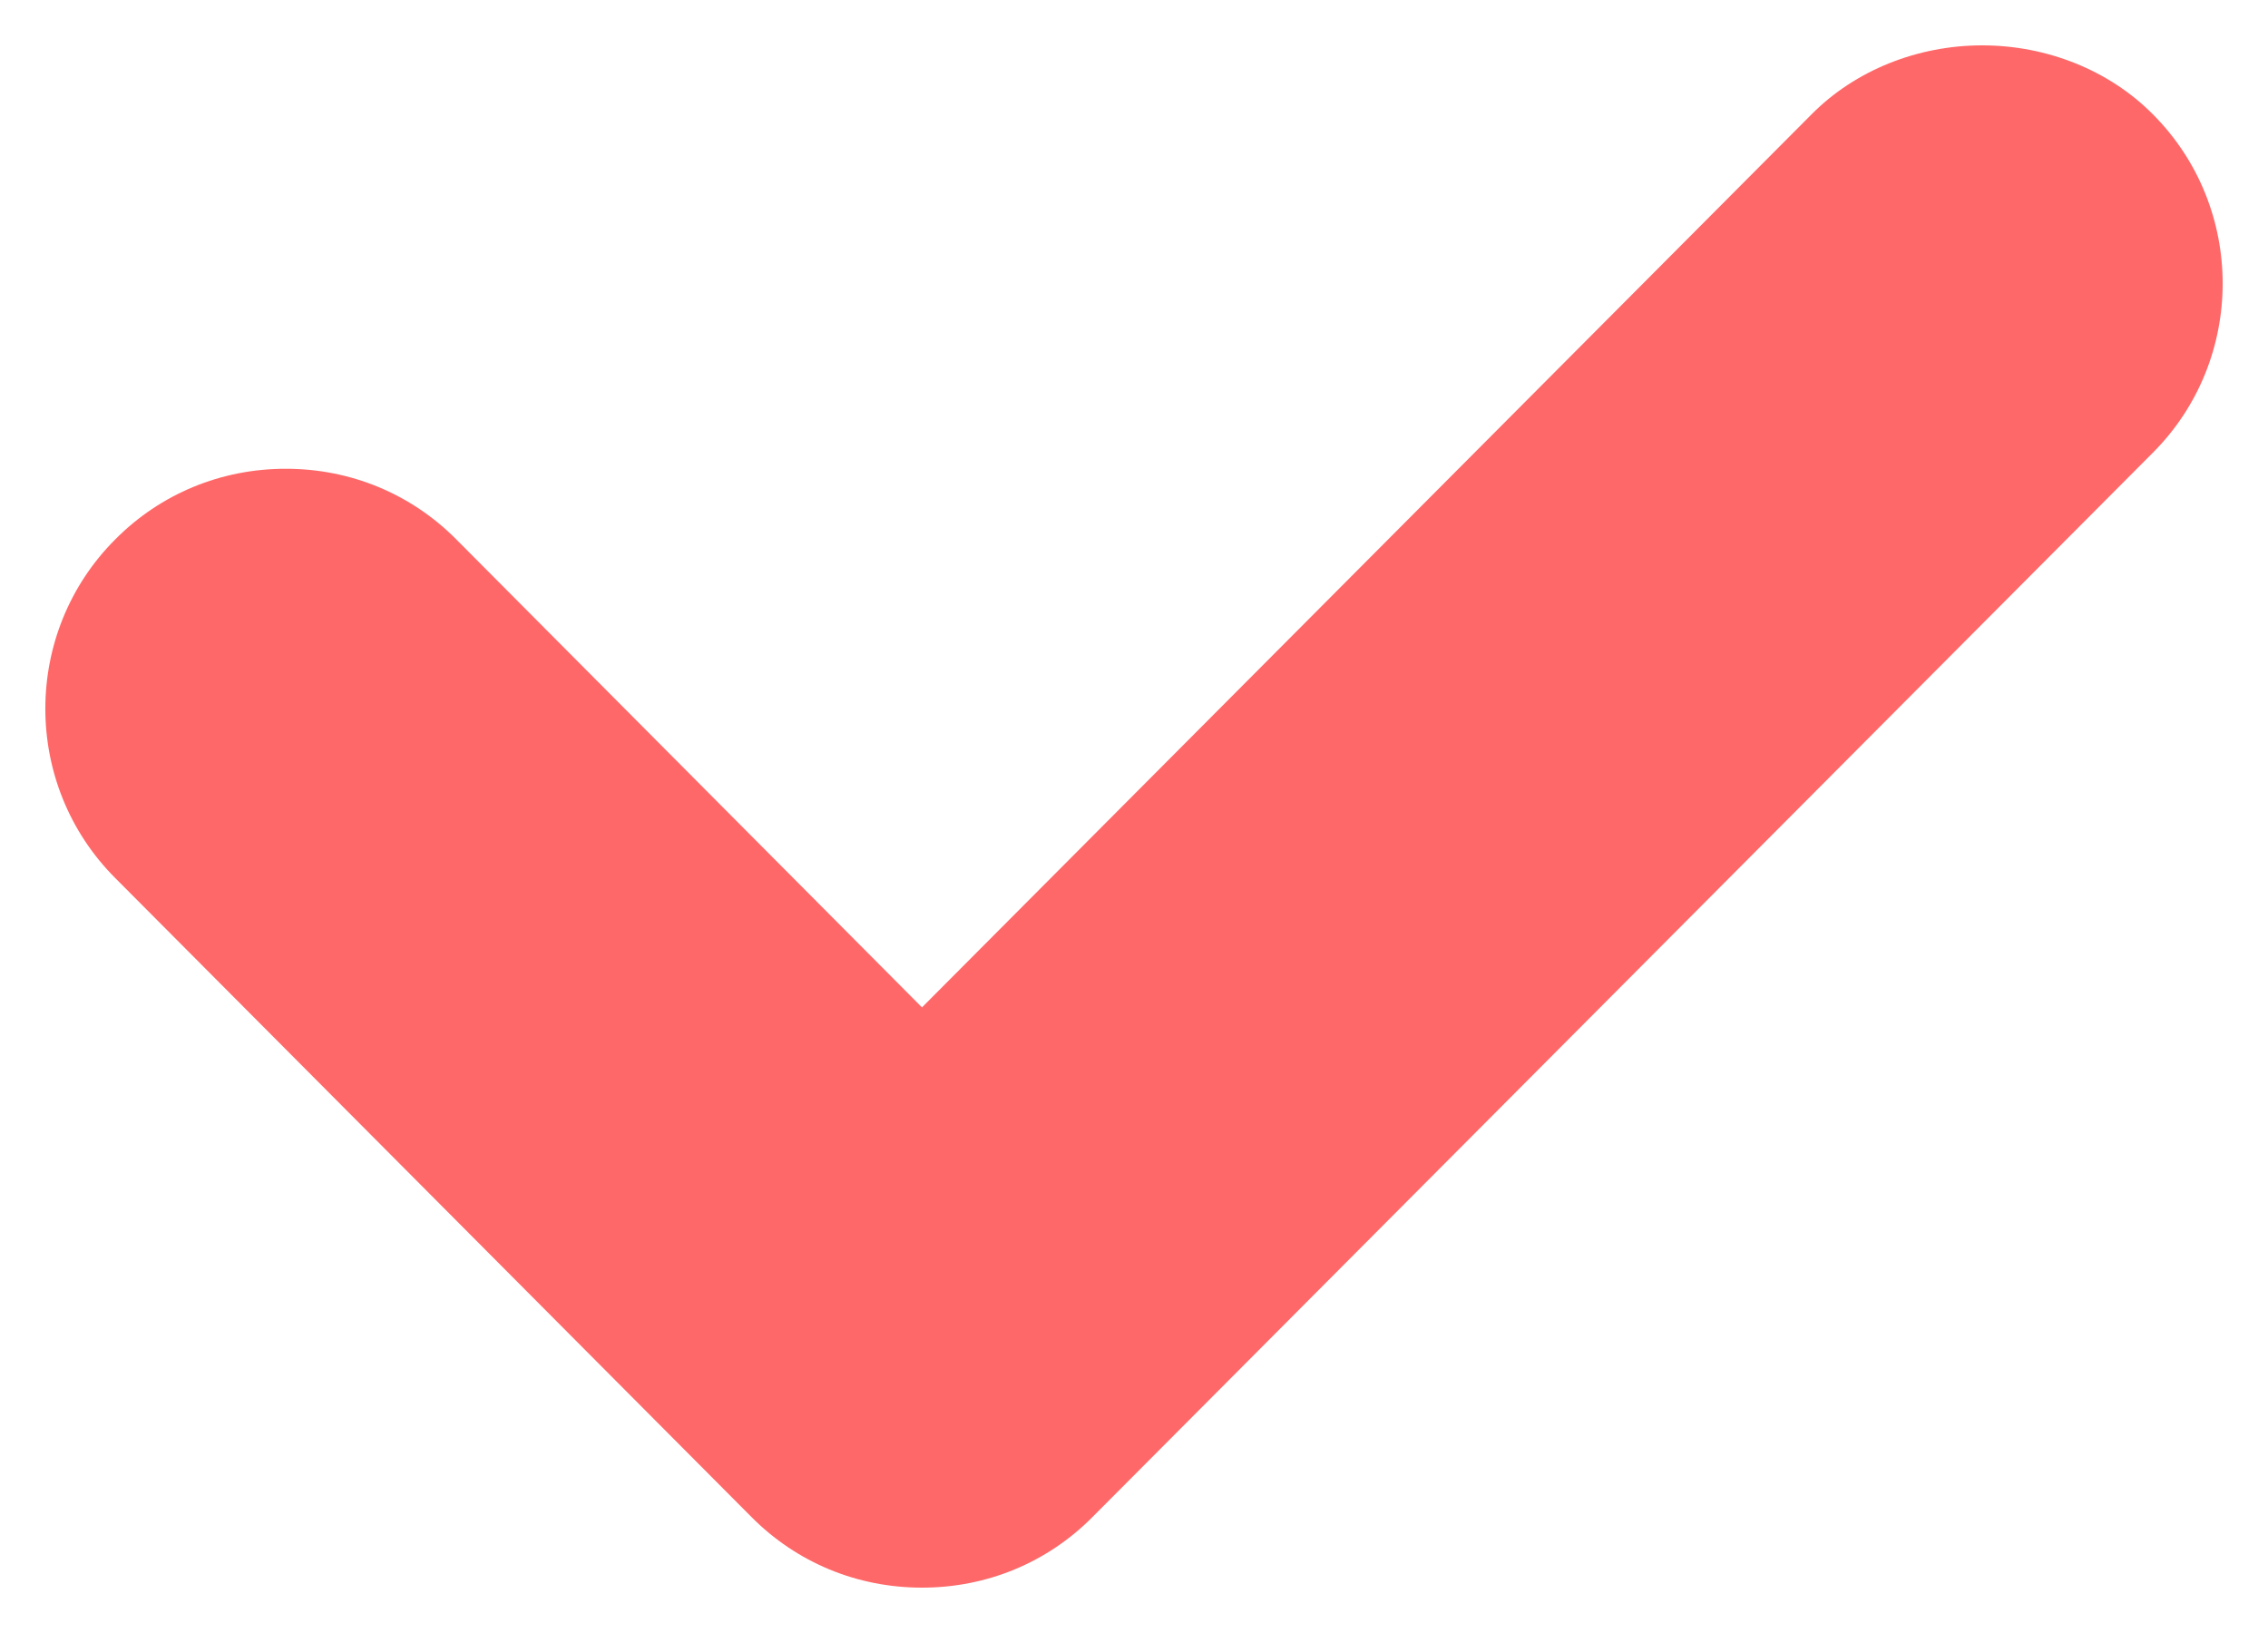
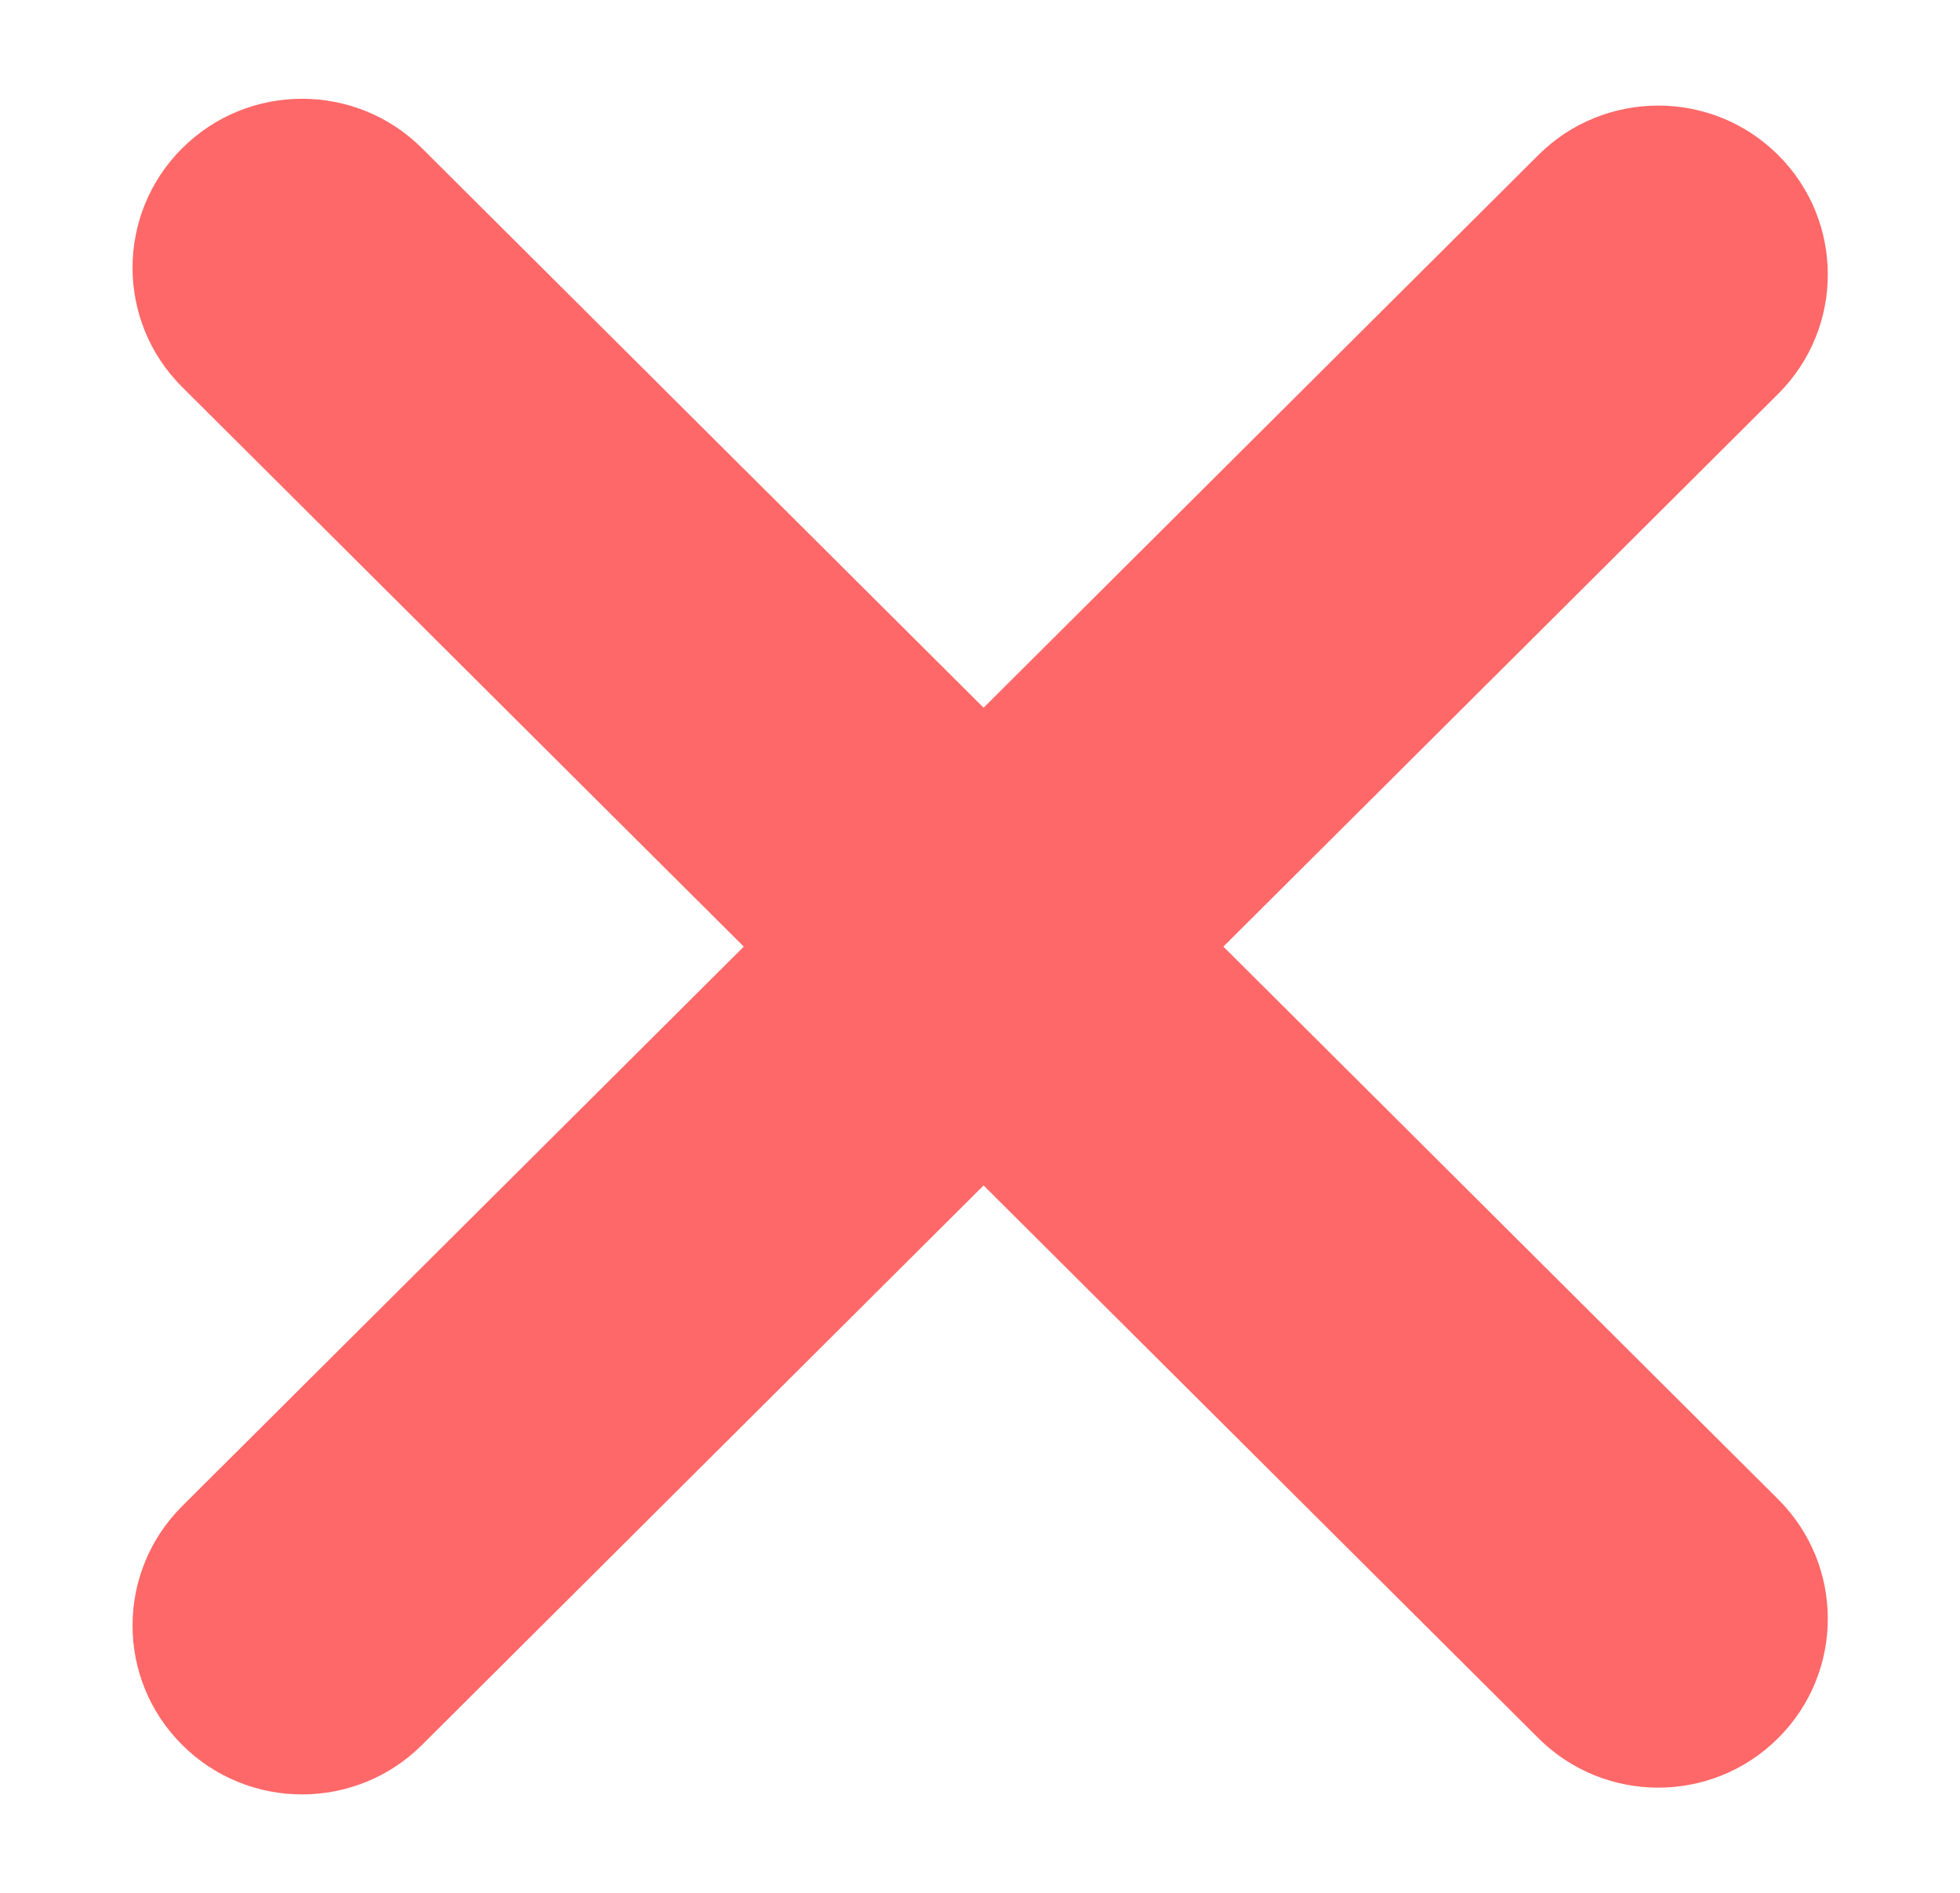
- <svg xmlns="http://www.w3.org/2000/svg" width="25" height="18" viewBox="0 0 25 18" fill="none">
-   <path d="M23.73 1.259C23.25 0.775 22.563 0.5 21.85 0.5C21.137 0.5 20.45 0.775 19.97 1.259L10.163 11.104L5.03 5.946C4.53 5.442 3.863 5.167 3.15 5.167C2.437 5.167 1.77 5.442 1.27 5.946C0.243 6.974 0.243 8.65 1.27 9.678L8.283 16.721C8.783 17.225 9.45 17.5 10.163 17.5C10.877 17.5 11.543 17.225 12.043 16.721L23.73 4.991C24.757 3.963 24.757 2.287 23.73 1.259Z" fill="#FF6868" />
+ <svg xmlns="http://www.w3.org/2000/svg" width="29" height="28" viewBox="0 0 29 28" fill="none">
+   <path fill-rule="evenodd" clip-rule="evenodd" d="M6.244 2.193C5.264 1.217 3.675 1.217 2.696 2.193C1.716 3.169 1.716 4.751 2.696 5.726L11.005 14.003L2.696 22.279C1.716 23.255 1.716 24.837 2.696 25.812C3.675 26.788 5.264 26.788 6.244 25.812L14.553 17.536L22.762 25.712C23.741 26.688 25.33 26.688 26.309 25.712C27.289 24.736 27.289 23.154 26.309 22.178L18.101 14.003L26.309 5.827C27.289 4.851 27.289 3.269 26.309 2.293C25.33 1.318 23.741 1.318 22.762 2.293L14.553 10.469L6.244 2.193Z" fill="#FF6868" />
</svg>
